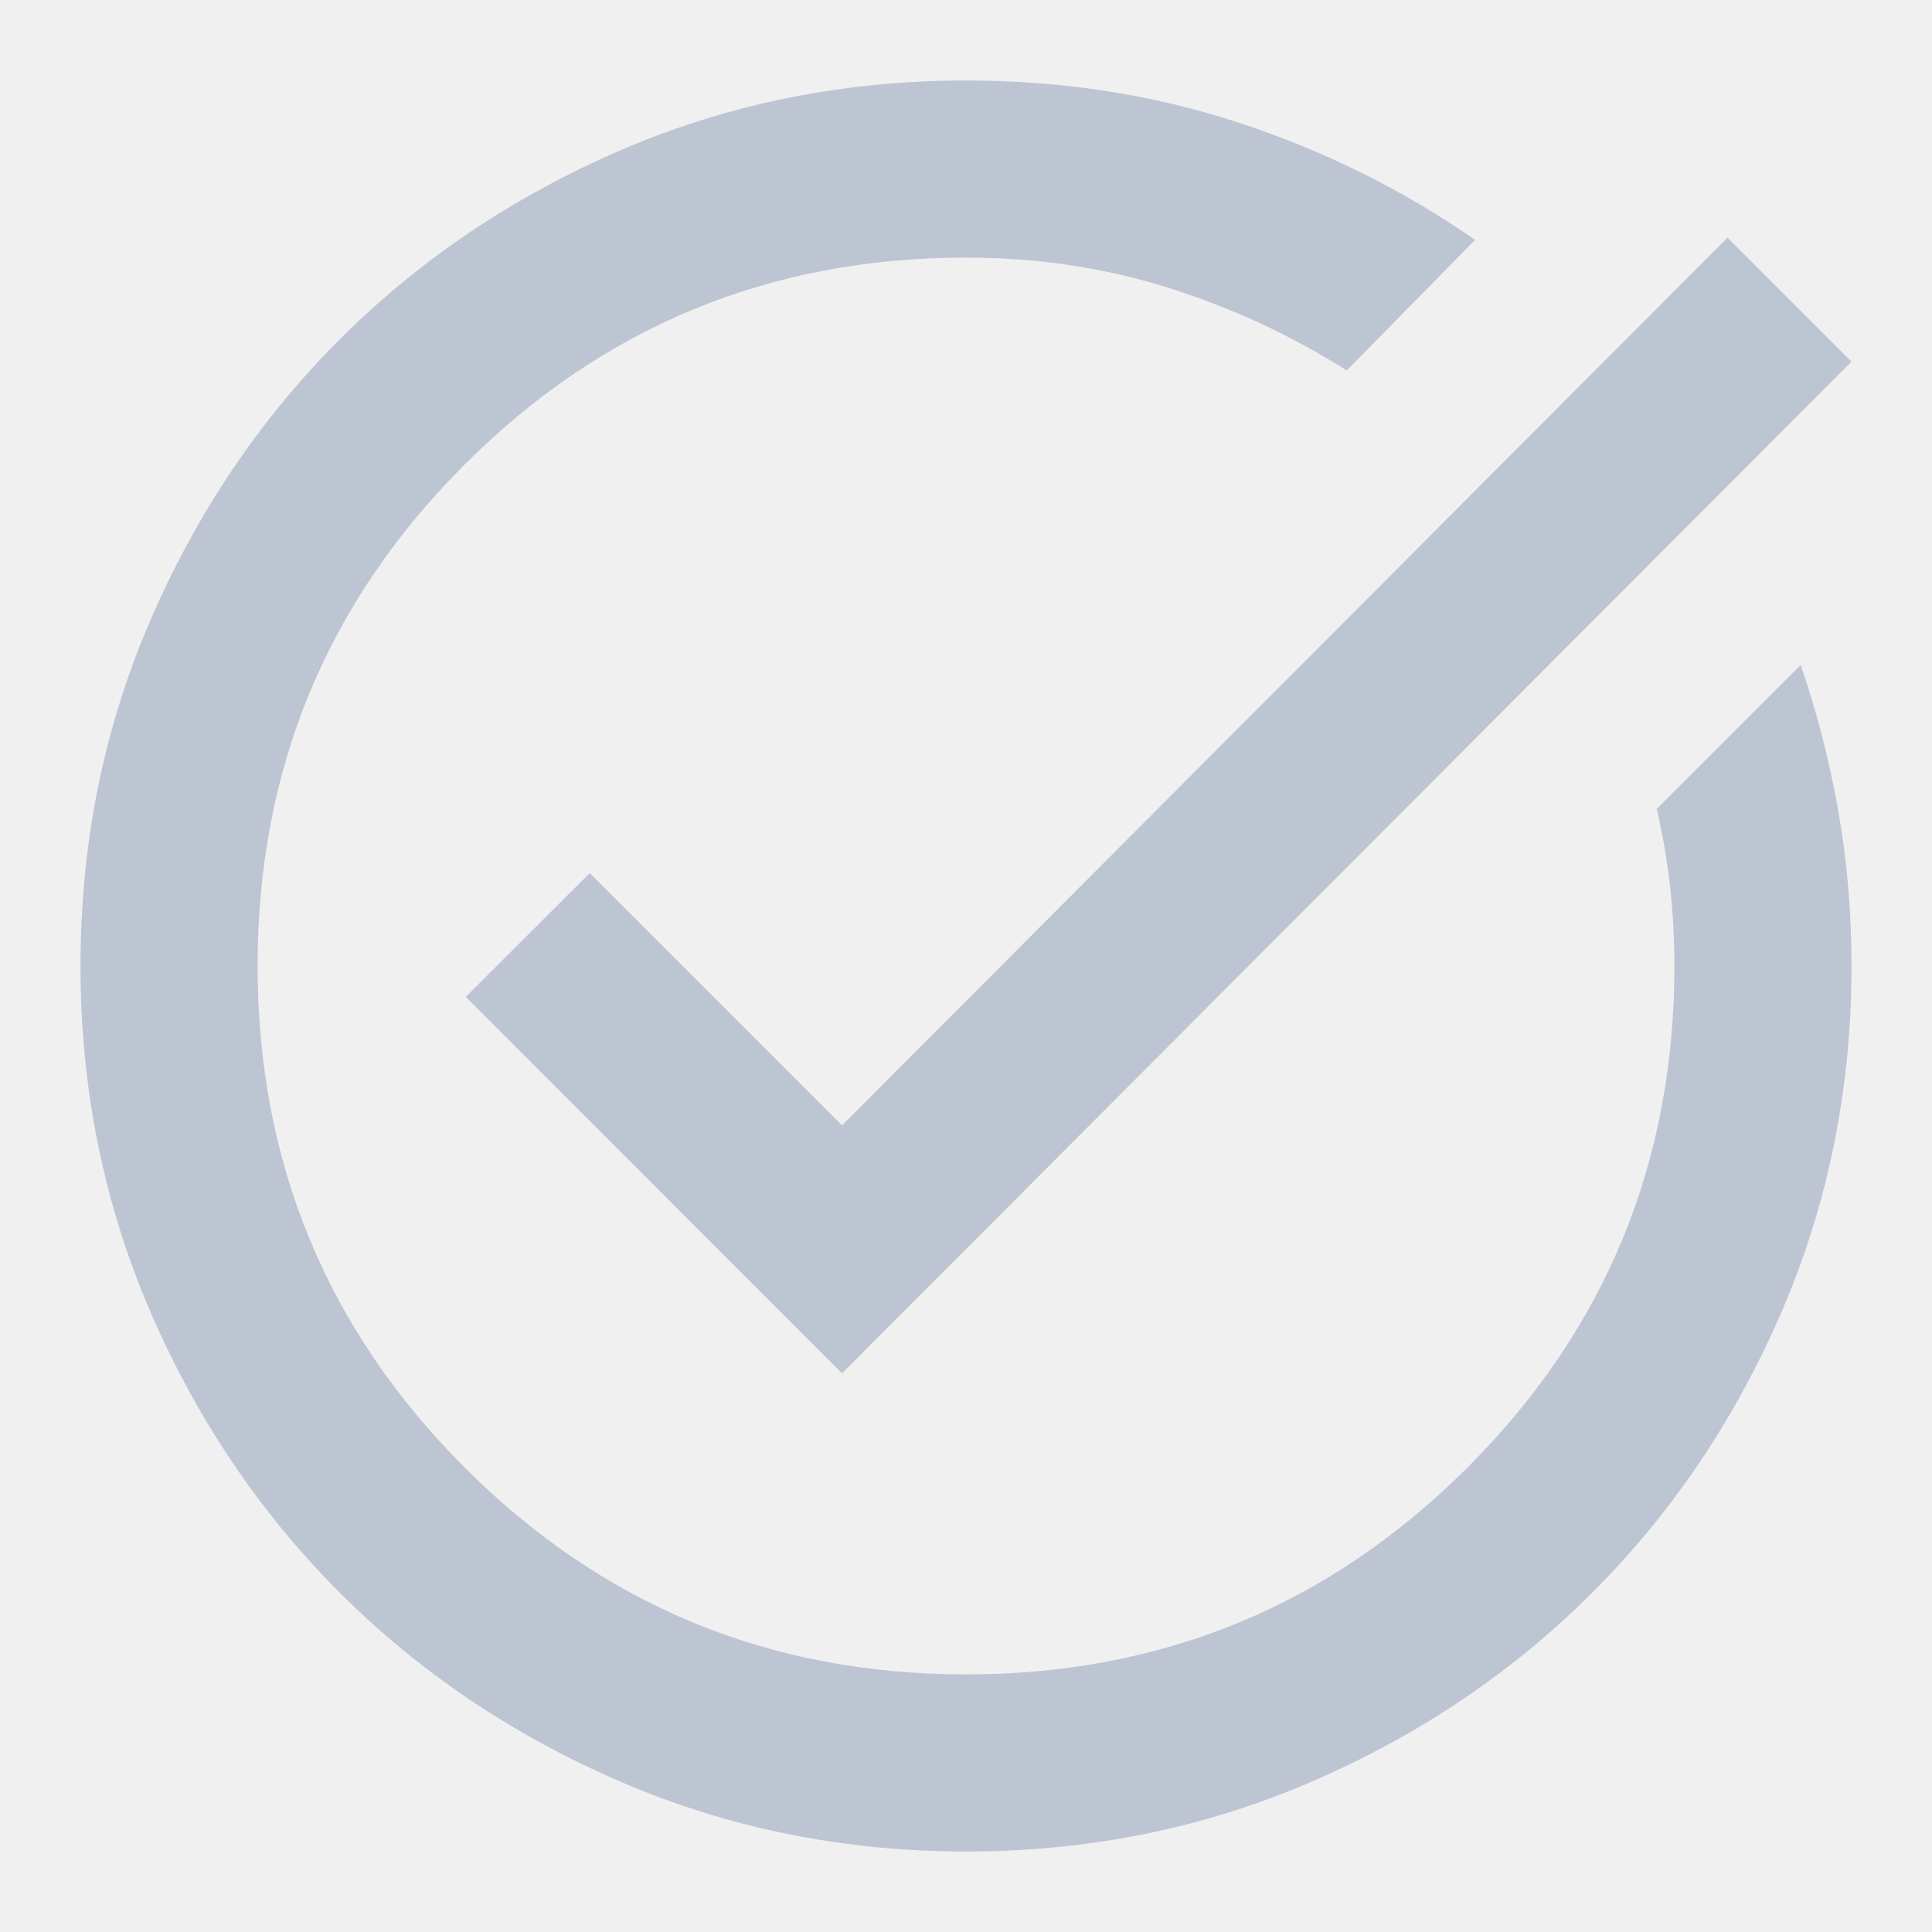
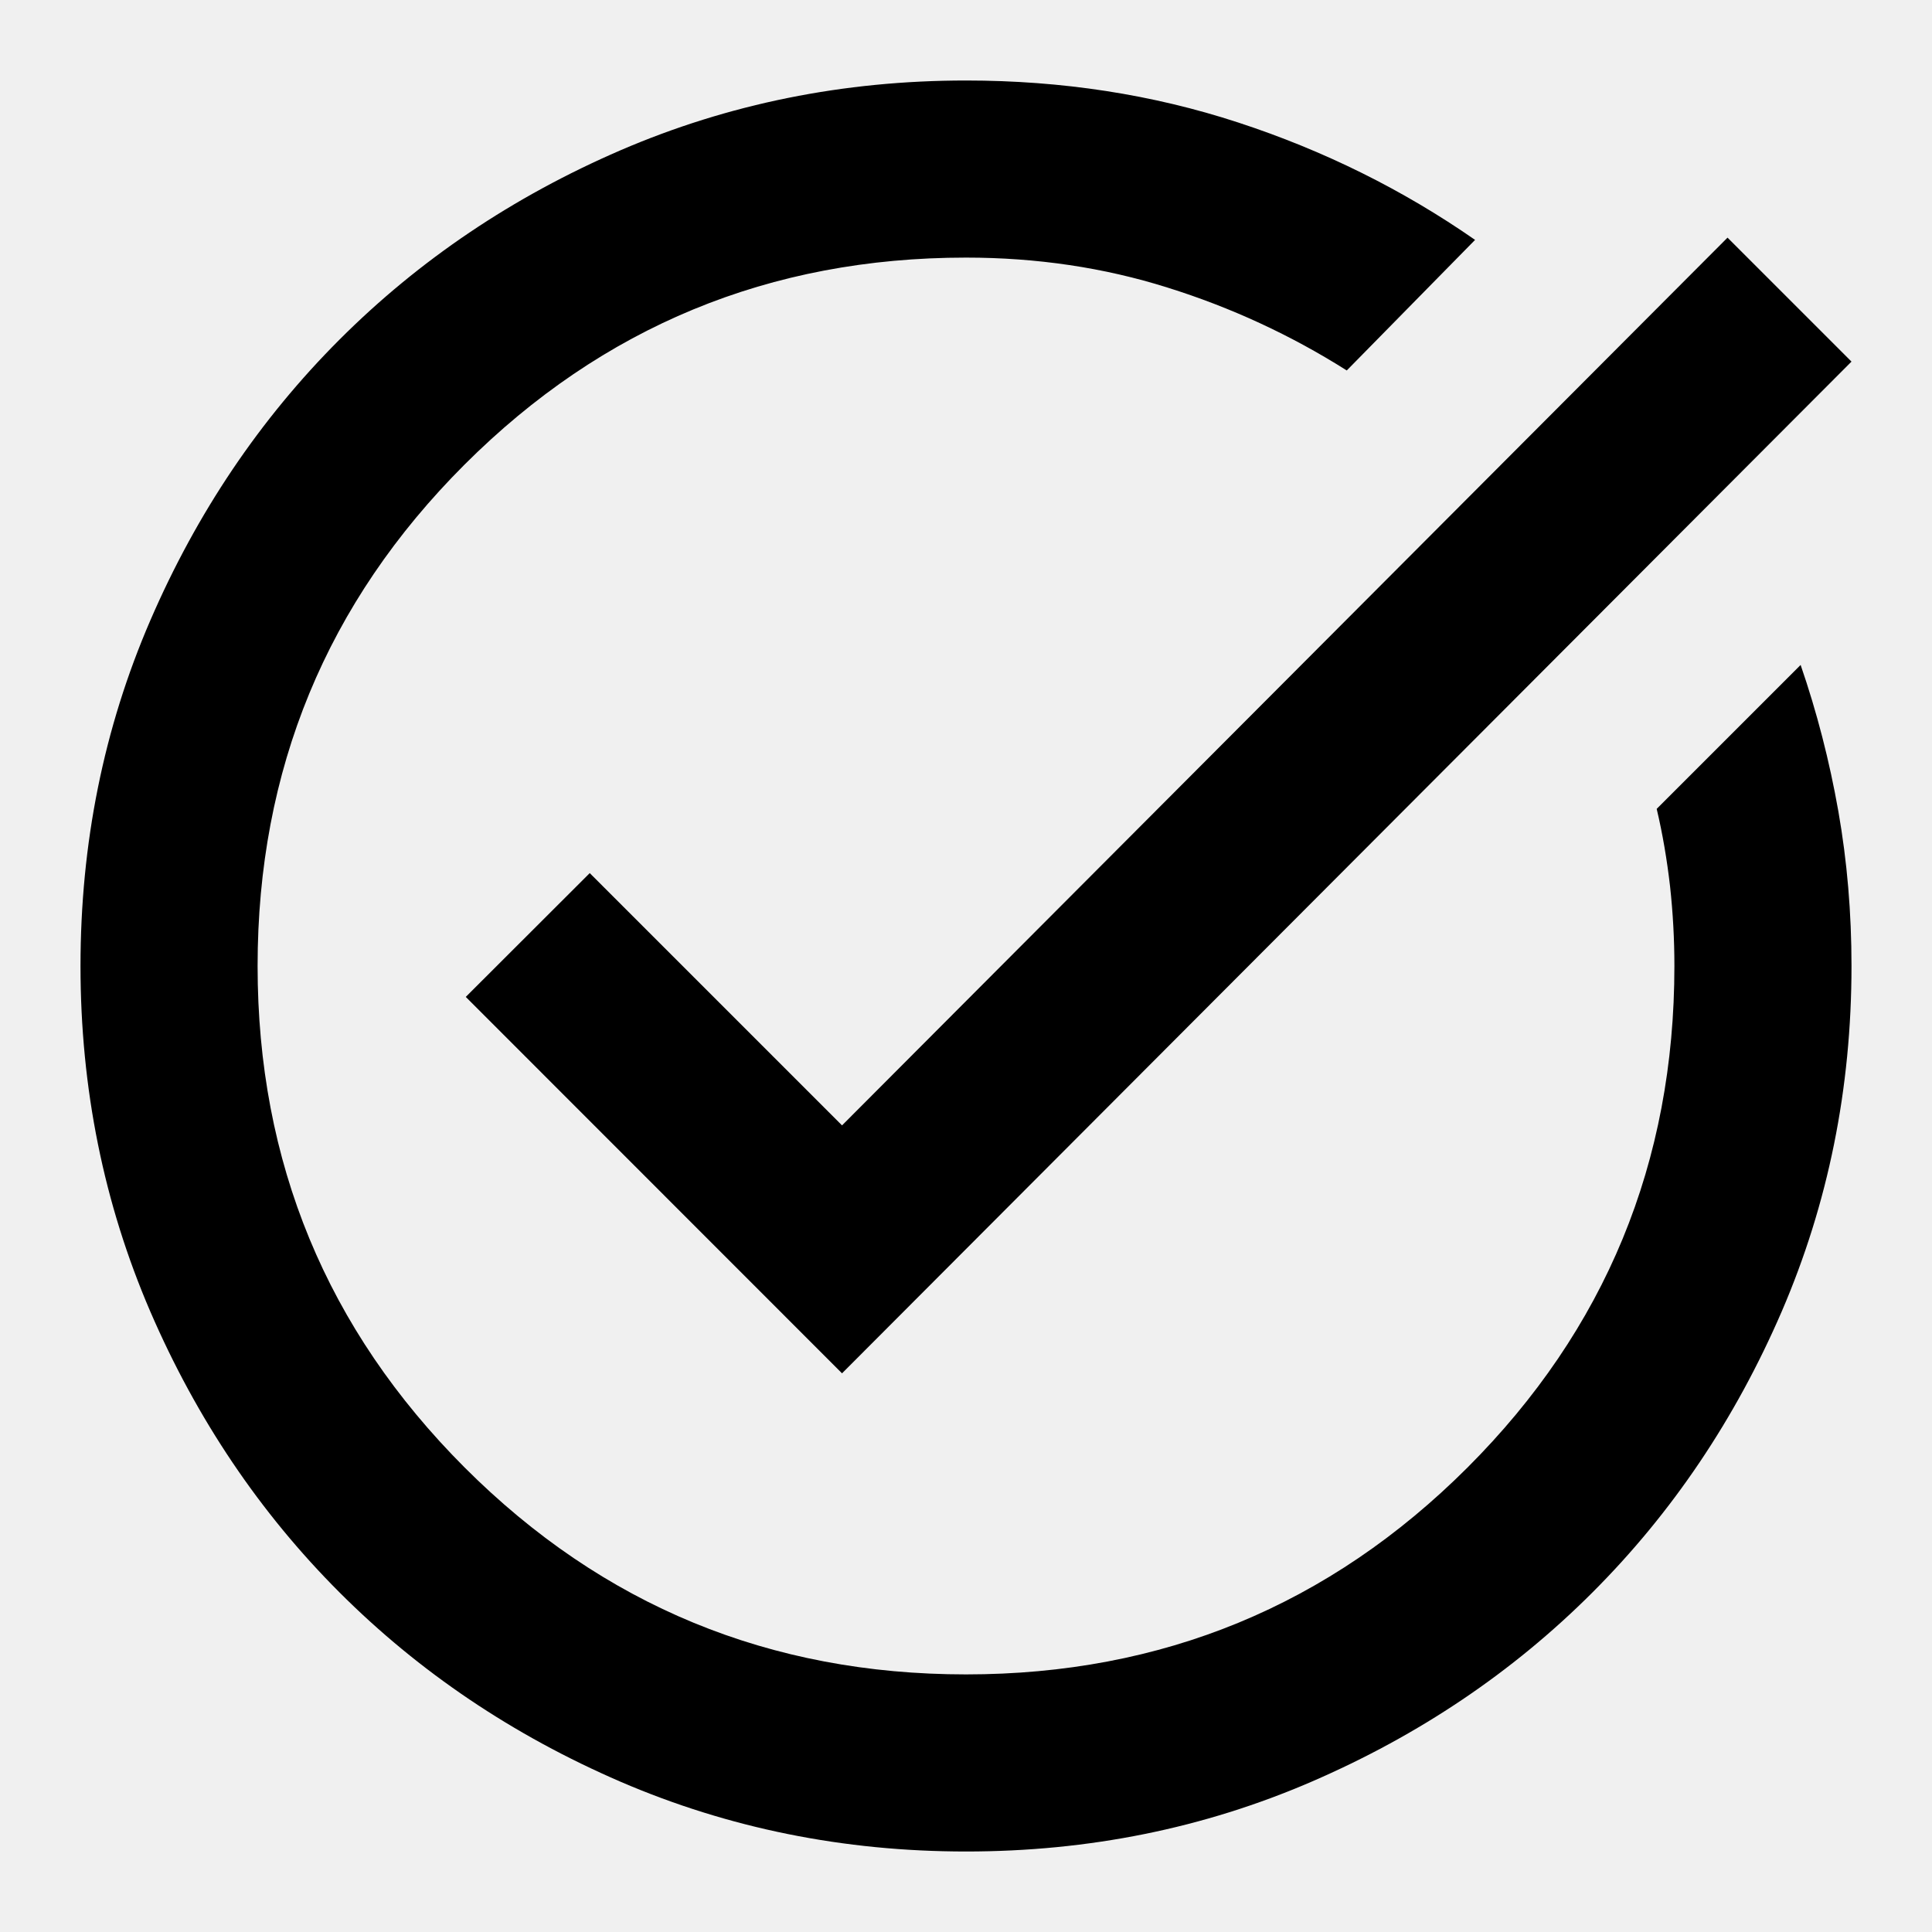
<svg xmlns="http://www.w3.org/2000/svg" width="12" height="12" viewBox="0 0 12 12" fill="none">
  <g clip-path="url(#clip0_9_18693)">
-     <path d="M6 11.5C5.239 11.5 4.524 11.355 3.855 11.067C3.186 10.778 2.604 10.386 2.109 9.891C1.614 9.396 1.222 8.814 0.933 8.145C0.645 7.476 0.5 6.761 0.5 6C0.5 5.239 0.644 4.524 0.933 3.855C1.222 3.186 1.614 2.604 2.109 2.109C2.604 1.614 3.186 1.222 3.855 0.933C4.524 0.645 5.239 0.5 6 0.5C6.596 0.5 7.16 0.587 7.691 0.761C8.223 0.935 8.713 1.178 9.162 1.49L8.365 2.301C8.017 2.081 7.645 1.909 7.251 1.786C6.857 1.662 6.44 1.6 6 1.6C4.781 1.6 3.743 2.029 2.885 2.886C2.028 3.743 1.6 4.781 1.6 6C1.6 7.219 2.029 8.257 2.886 9.115C3.743 9.972 4.781 10.4 6 10.4C7.219 10.4 8.257 9.972 9.115 9.115C9.972 8.258 10.4 7.22 10.4 6C10.4 5.835 10.391 5.67 10.373 5.505C10.354 5.34 10.327 5.18 10.29 5.024L11.184 4.13C11.285 4.423 11.363 4.726 11.418 5.037C11.473 5.349 11.5 5.67 11.5 6C11.5 6.761 11.355 7.476 11.067 8.145C10.778 8.814 10.386 9.396 9.891 9.891C9.396 10.386 8.814 10.778 8.145 11.067C7.476 11.356 6.761 11.5 6 11.5ZM5.23 8.53L2.893 6.192L3.663 5.423L5.23 6.99L10.73 1.476L11.5 2.246L5.23 8.53Z" fill="#BDC4D2" />
+     <path d="M6 11.5C5.239 11.5 4.524 11.355 3.855 11.067C3.186 10.778 2.604 10.386 2.109 9.891C1.614 9.396 1.222 8.814 0.933 8.145C0.645 7.476 0.5 6.761 0.5 6C0.5 5.239 0.644 4.524 0.933 3.855C1.222 3.186 1.614 2.604 2.109 2.109C2.604 1.614 3.186 1.222 3.855 0.933C4.524 0.645 5.239 0.5 6 0.5C6.596 0.5 7.16 0.587 7.691 0.761C8.223 0.935 8.713 1.178 9.162 1.49L8.365 2.301C8.017 2.081 7.645 1.909 7.251 1.786C6.857 1.662 6.44 1.6 6 1.6C4.781 1.6 3.743 2.029 2.885 2.886C2.028 3.743 1.6 4.781 1.6 6C1.6 7.219 2.029 8.257 2.886 9.115C3.743 9.972 4.781 10.4 6 10.4C7.219 10.4 8.257 9.972 9.115 9.115C9.972 8.258 10.4 7.22 10.4 6C10.4 5.835 10.391 5.67 10.373 5.505C10.354 5.34 10.327 5.18 10.29 5.024L11.184 4.13C11.285 4.423 11.363 4.726 11.418 5.037C11.473 5.349 11.5 5.67 11.5 6C11.5 6.761 11.355 7.476 11.067 8.145C10.778 8.814 10.386 9.396 9.891 9.891C9.396 10.386 8.814 10.778 8.145 11.067C7.476 11.356 6.761 11.5 6 11.5ZM5.23 8.53L2.893 6.192L3.663 5.423L5.23 6.99L10.73 1.476L11.5 2.246L5.23 8.53Z" fill="currentColor" />
  </g>
  <defs>
    <clipPath id="clip0_9_18693">
      <rect width="11" height="11" fill="white" transform="translate(0.5 0.5)" />
    </clipPath>
  </defs>
</svg>
